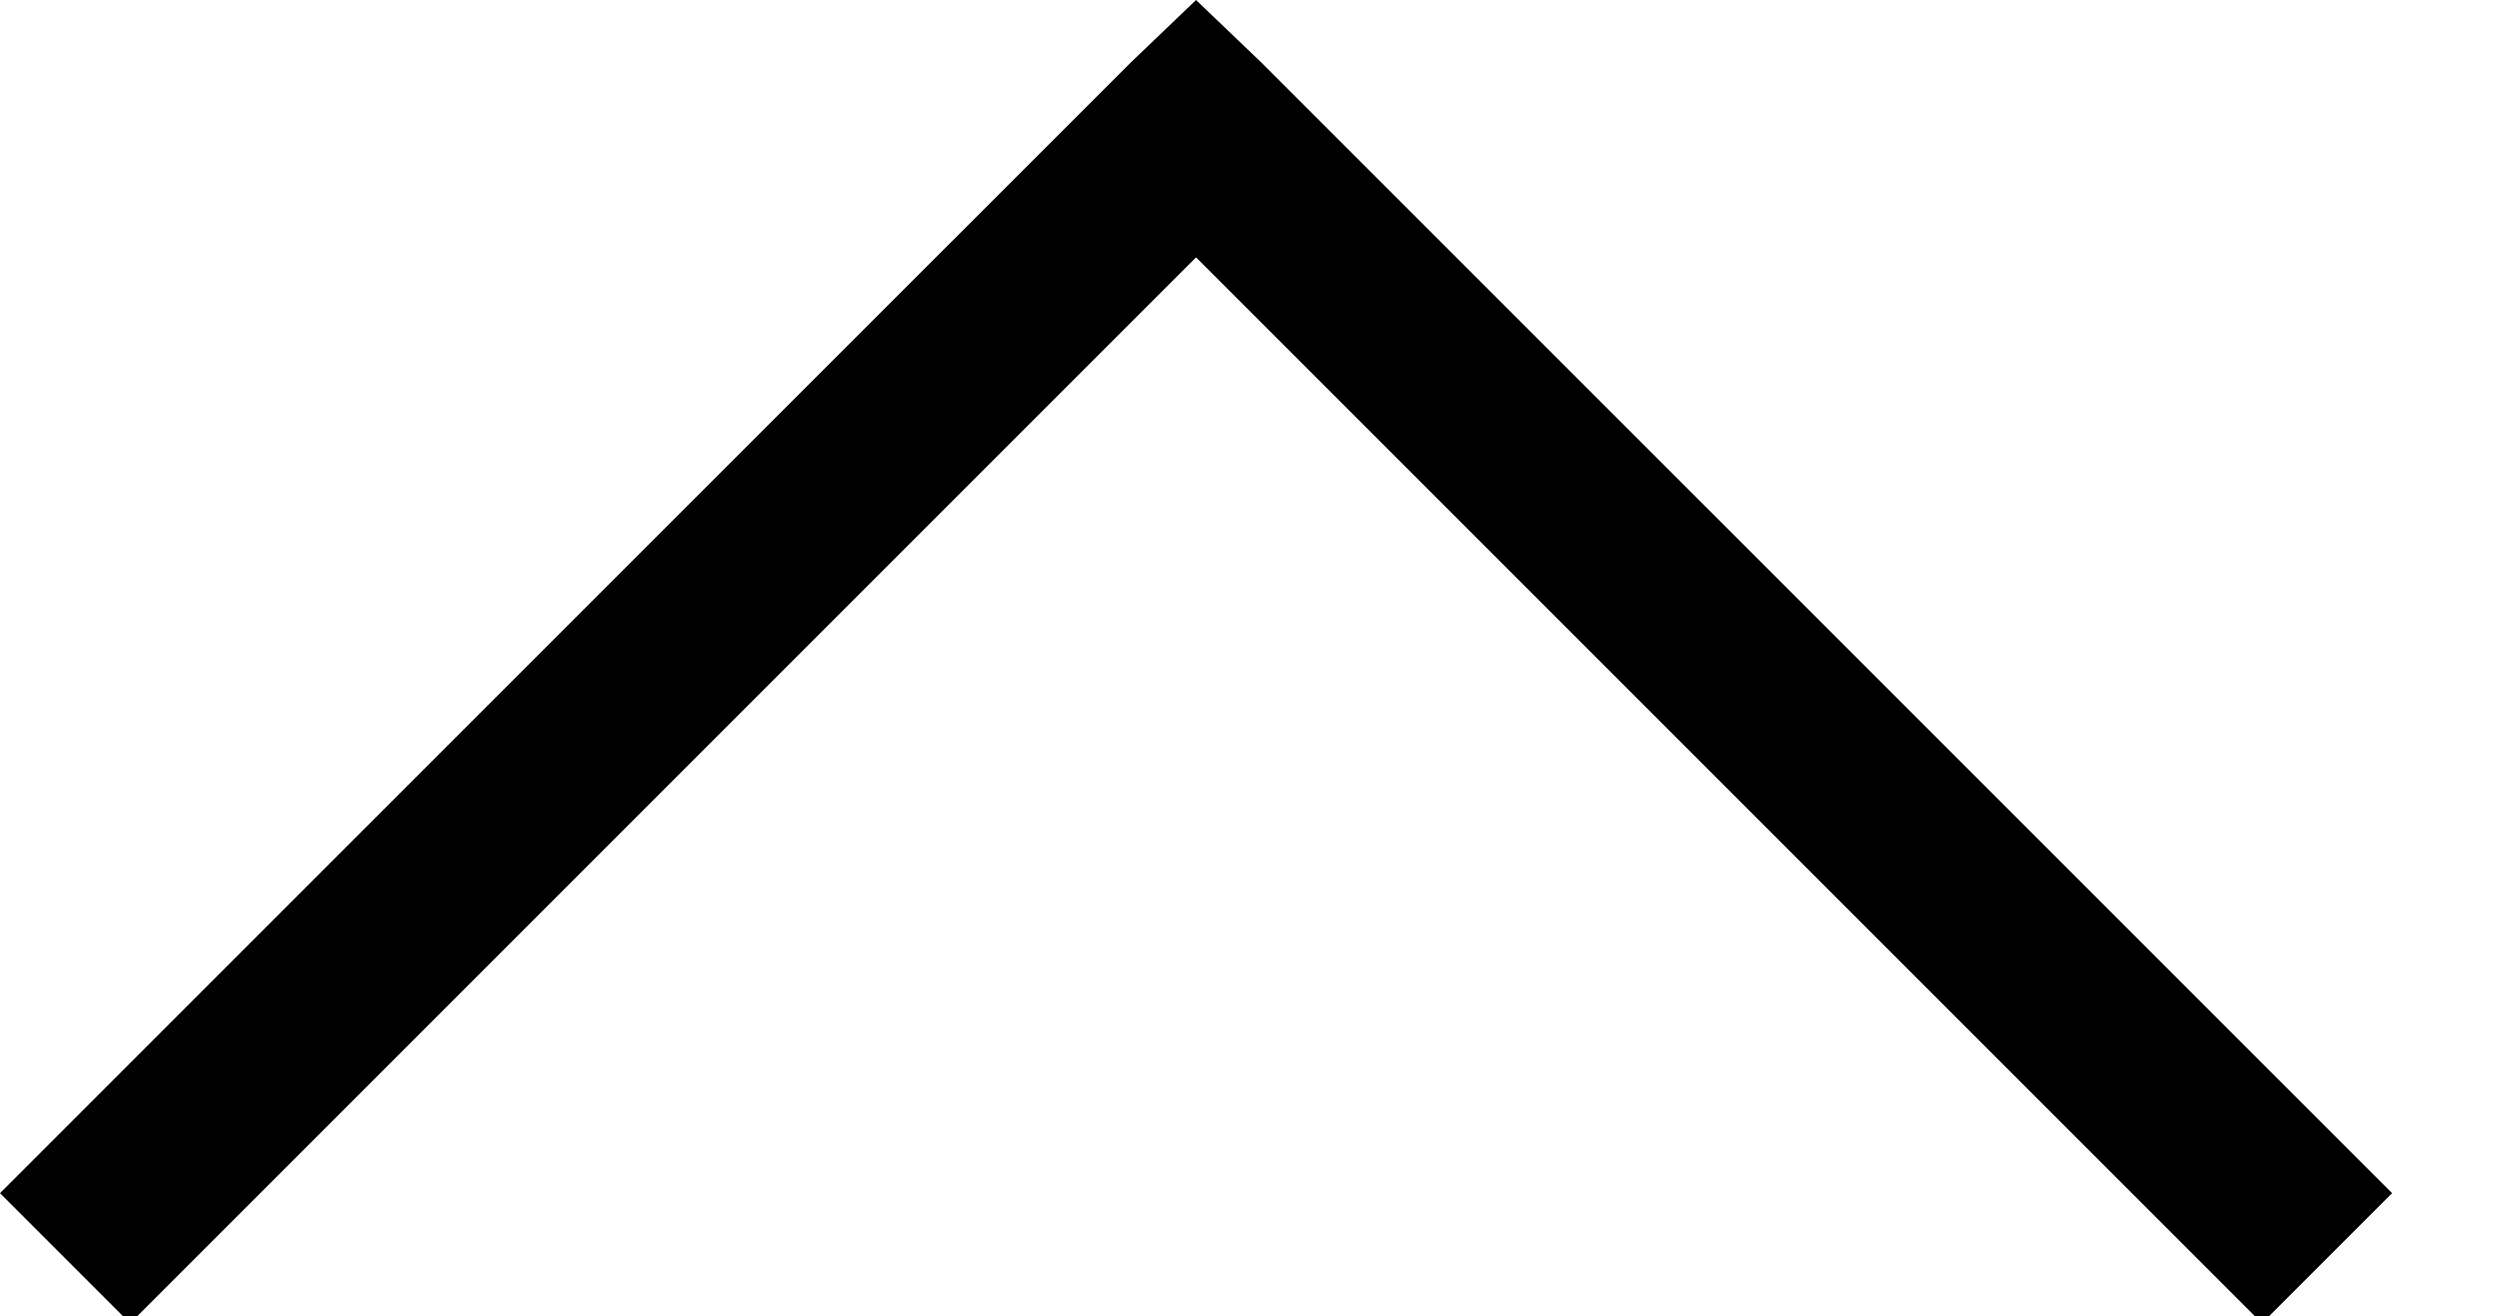
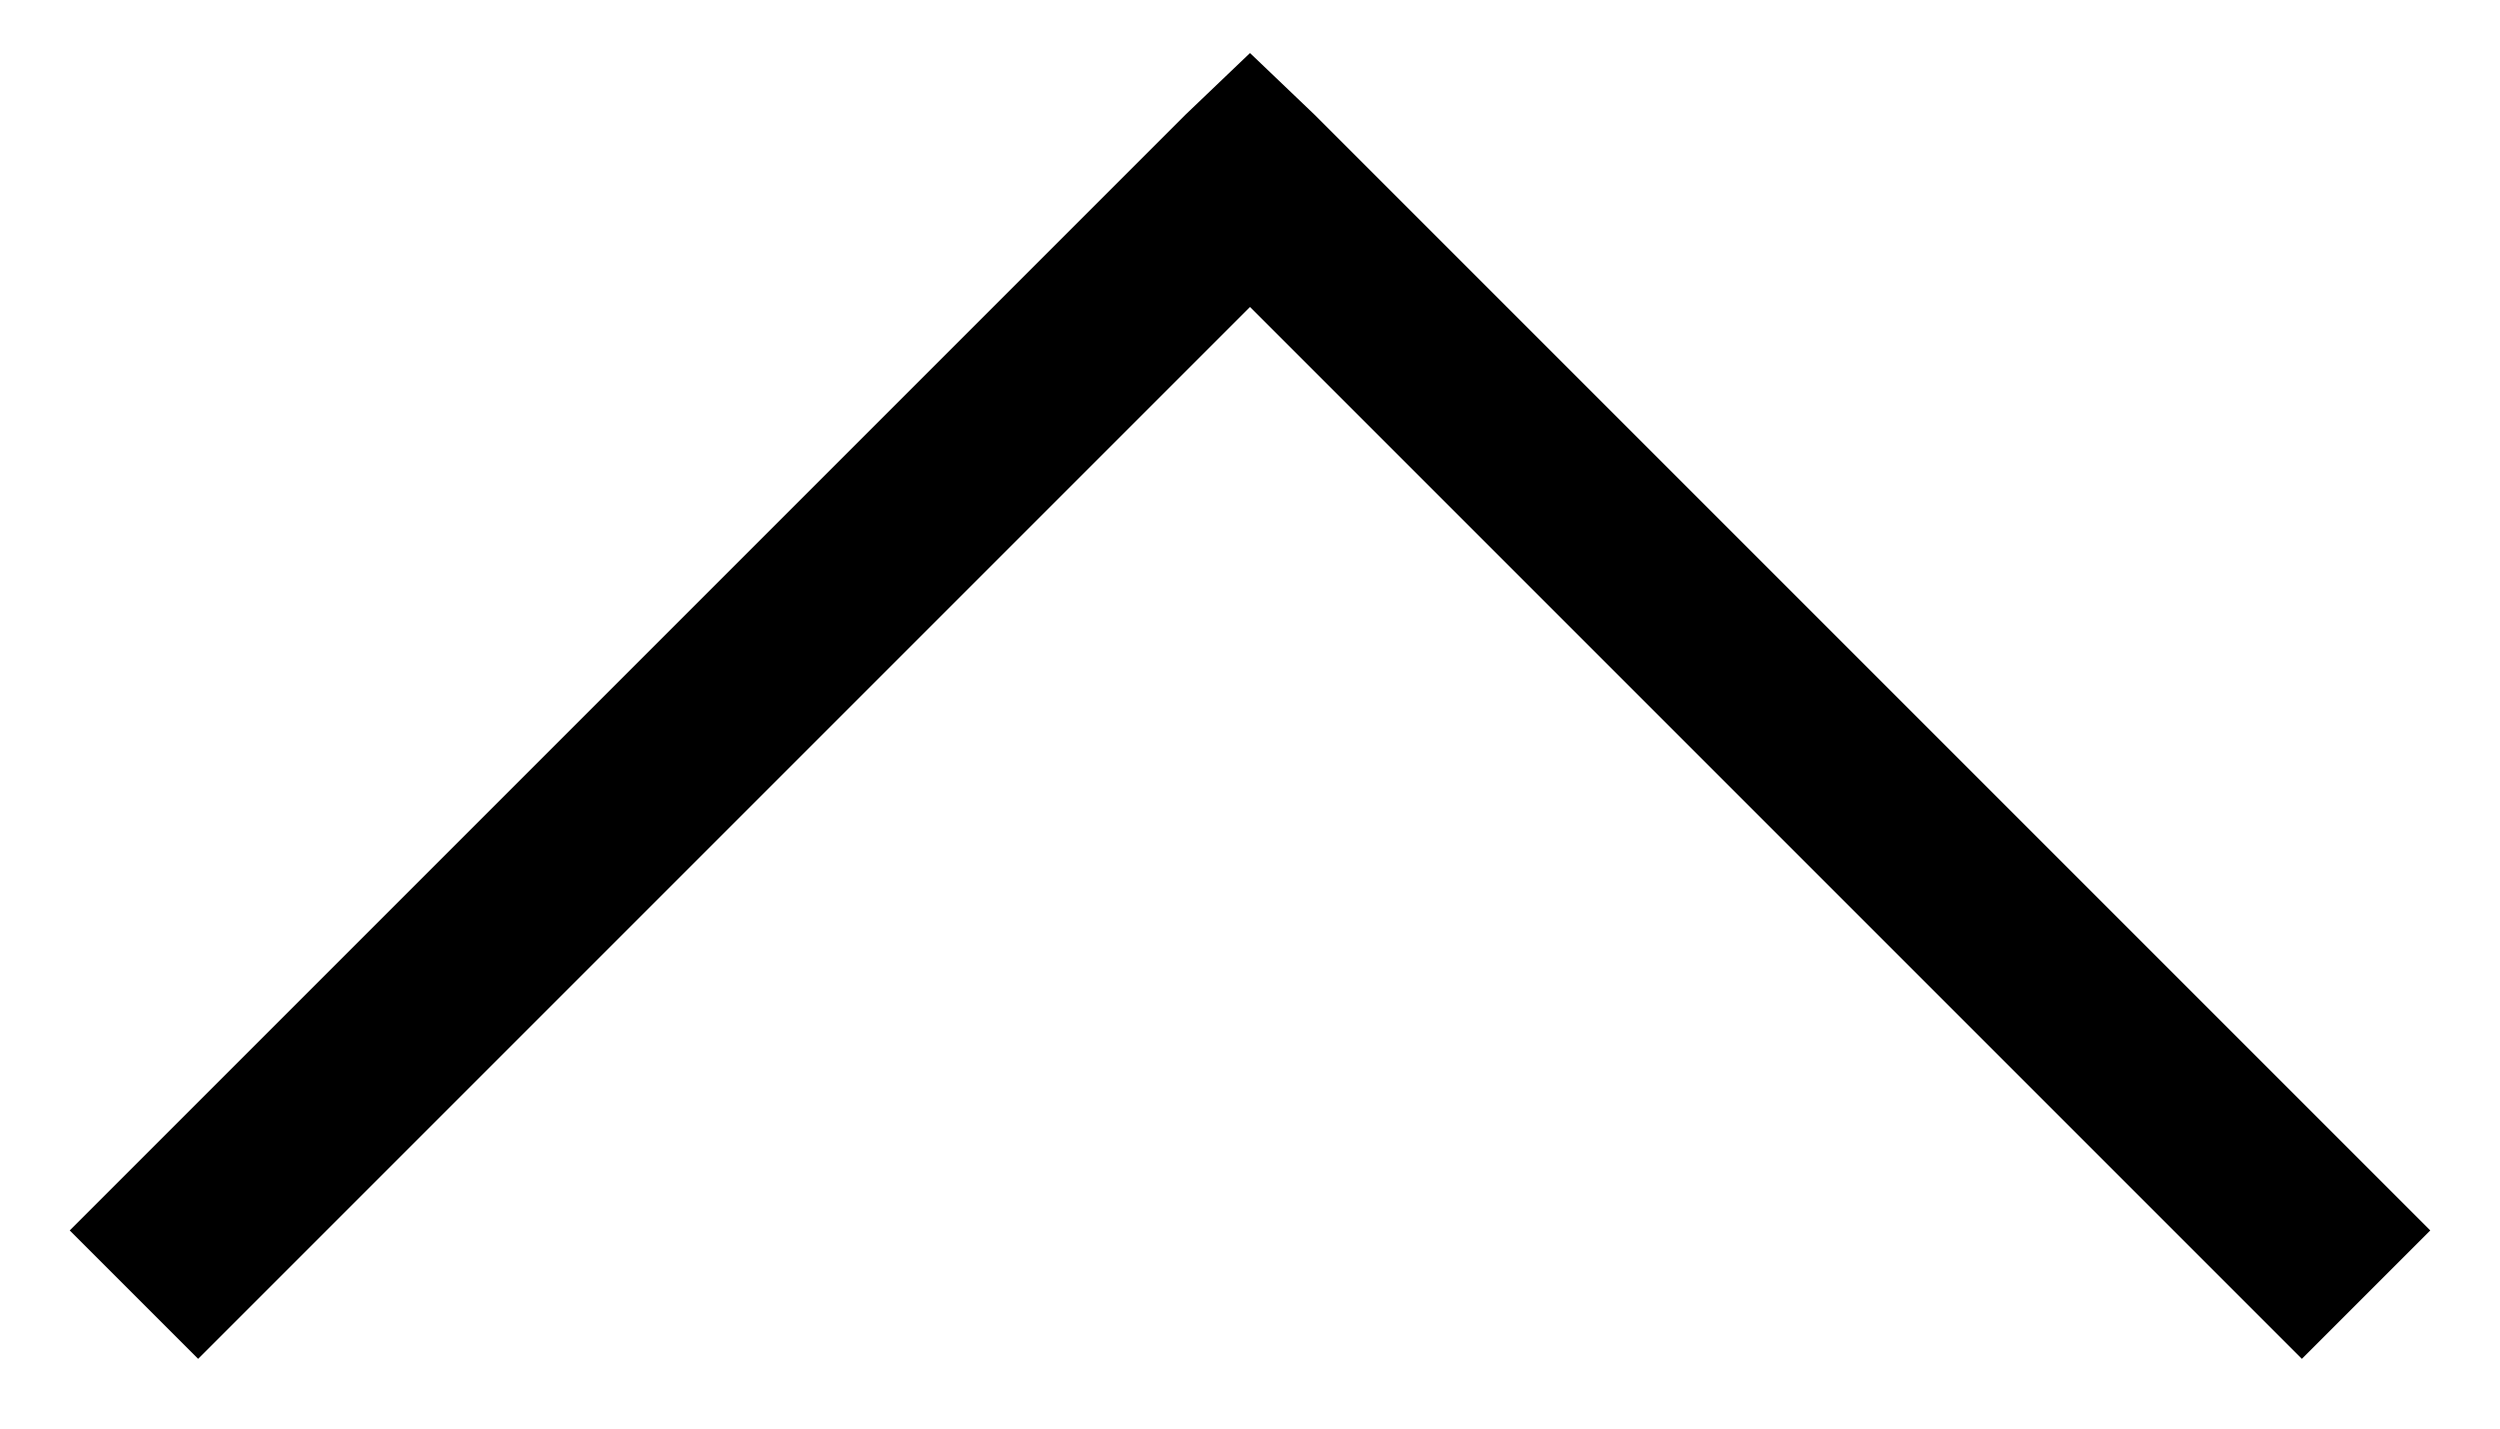
- <svg xmlns="http://www.w3.org/2000/svg" width="19px" height="10px" viewBox="0 0 19 10" version="1.1">
-   <g id="UI-Elements" stroke="none" stroke-width="1" fill="none" fill-rule="evenodd">
-     <g id="[UI]-Icons" transform="translate(-341, -324)">
-       <g id="angle-up-solid" transform="translate(339, 318)">
-         <polygon id="Path" fill="#000000" fill-rule="nonzero" transform="translate(11.09, 11.02851) rotate(-180) translate(-11.09, -11.02851) " points="2.989 6 2 6.989 10.596 15.584 11.09 16.057 11.584 15.584 20.18 6.989 19.191 6 11.09 14.101" />
-         <polygon id="Path" points="0 0 22 0 22 22 0 22" />
-       </g>
-     </g>
-   </g>
+ <svg xmlns="http://www.w3.org/2000/svg" width="28" height="16" viewBox="0 0 28 16">
+   <polygon points="14 .594 13.281 1.281 .781 13.781 2.219 15.219 14 3.438 25.781 15.219 27.219 13.781 14.719 1.281" />
</svg>
